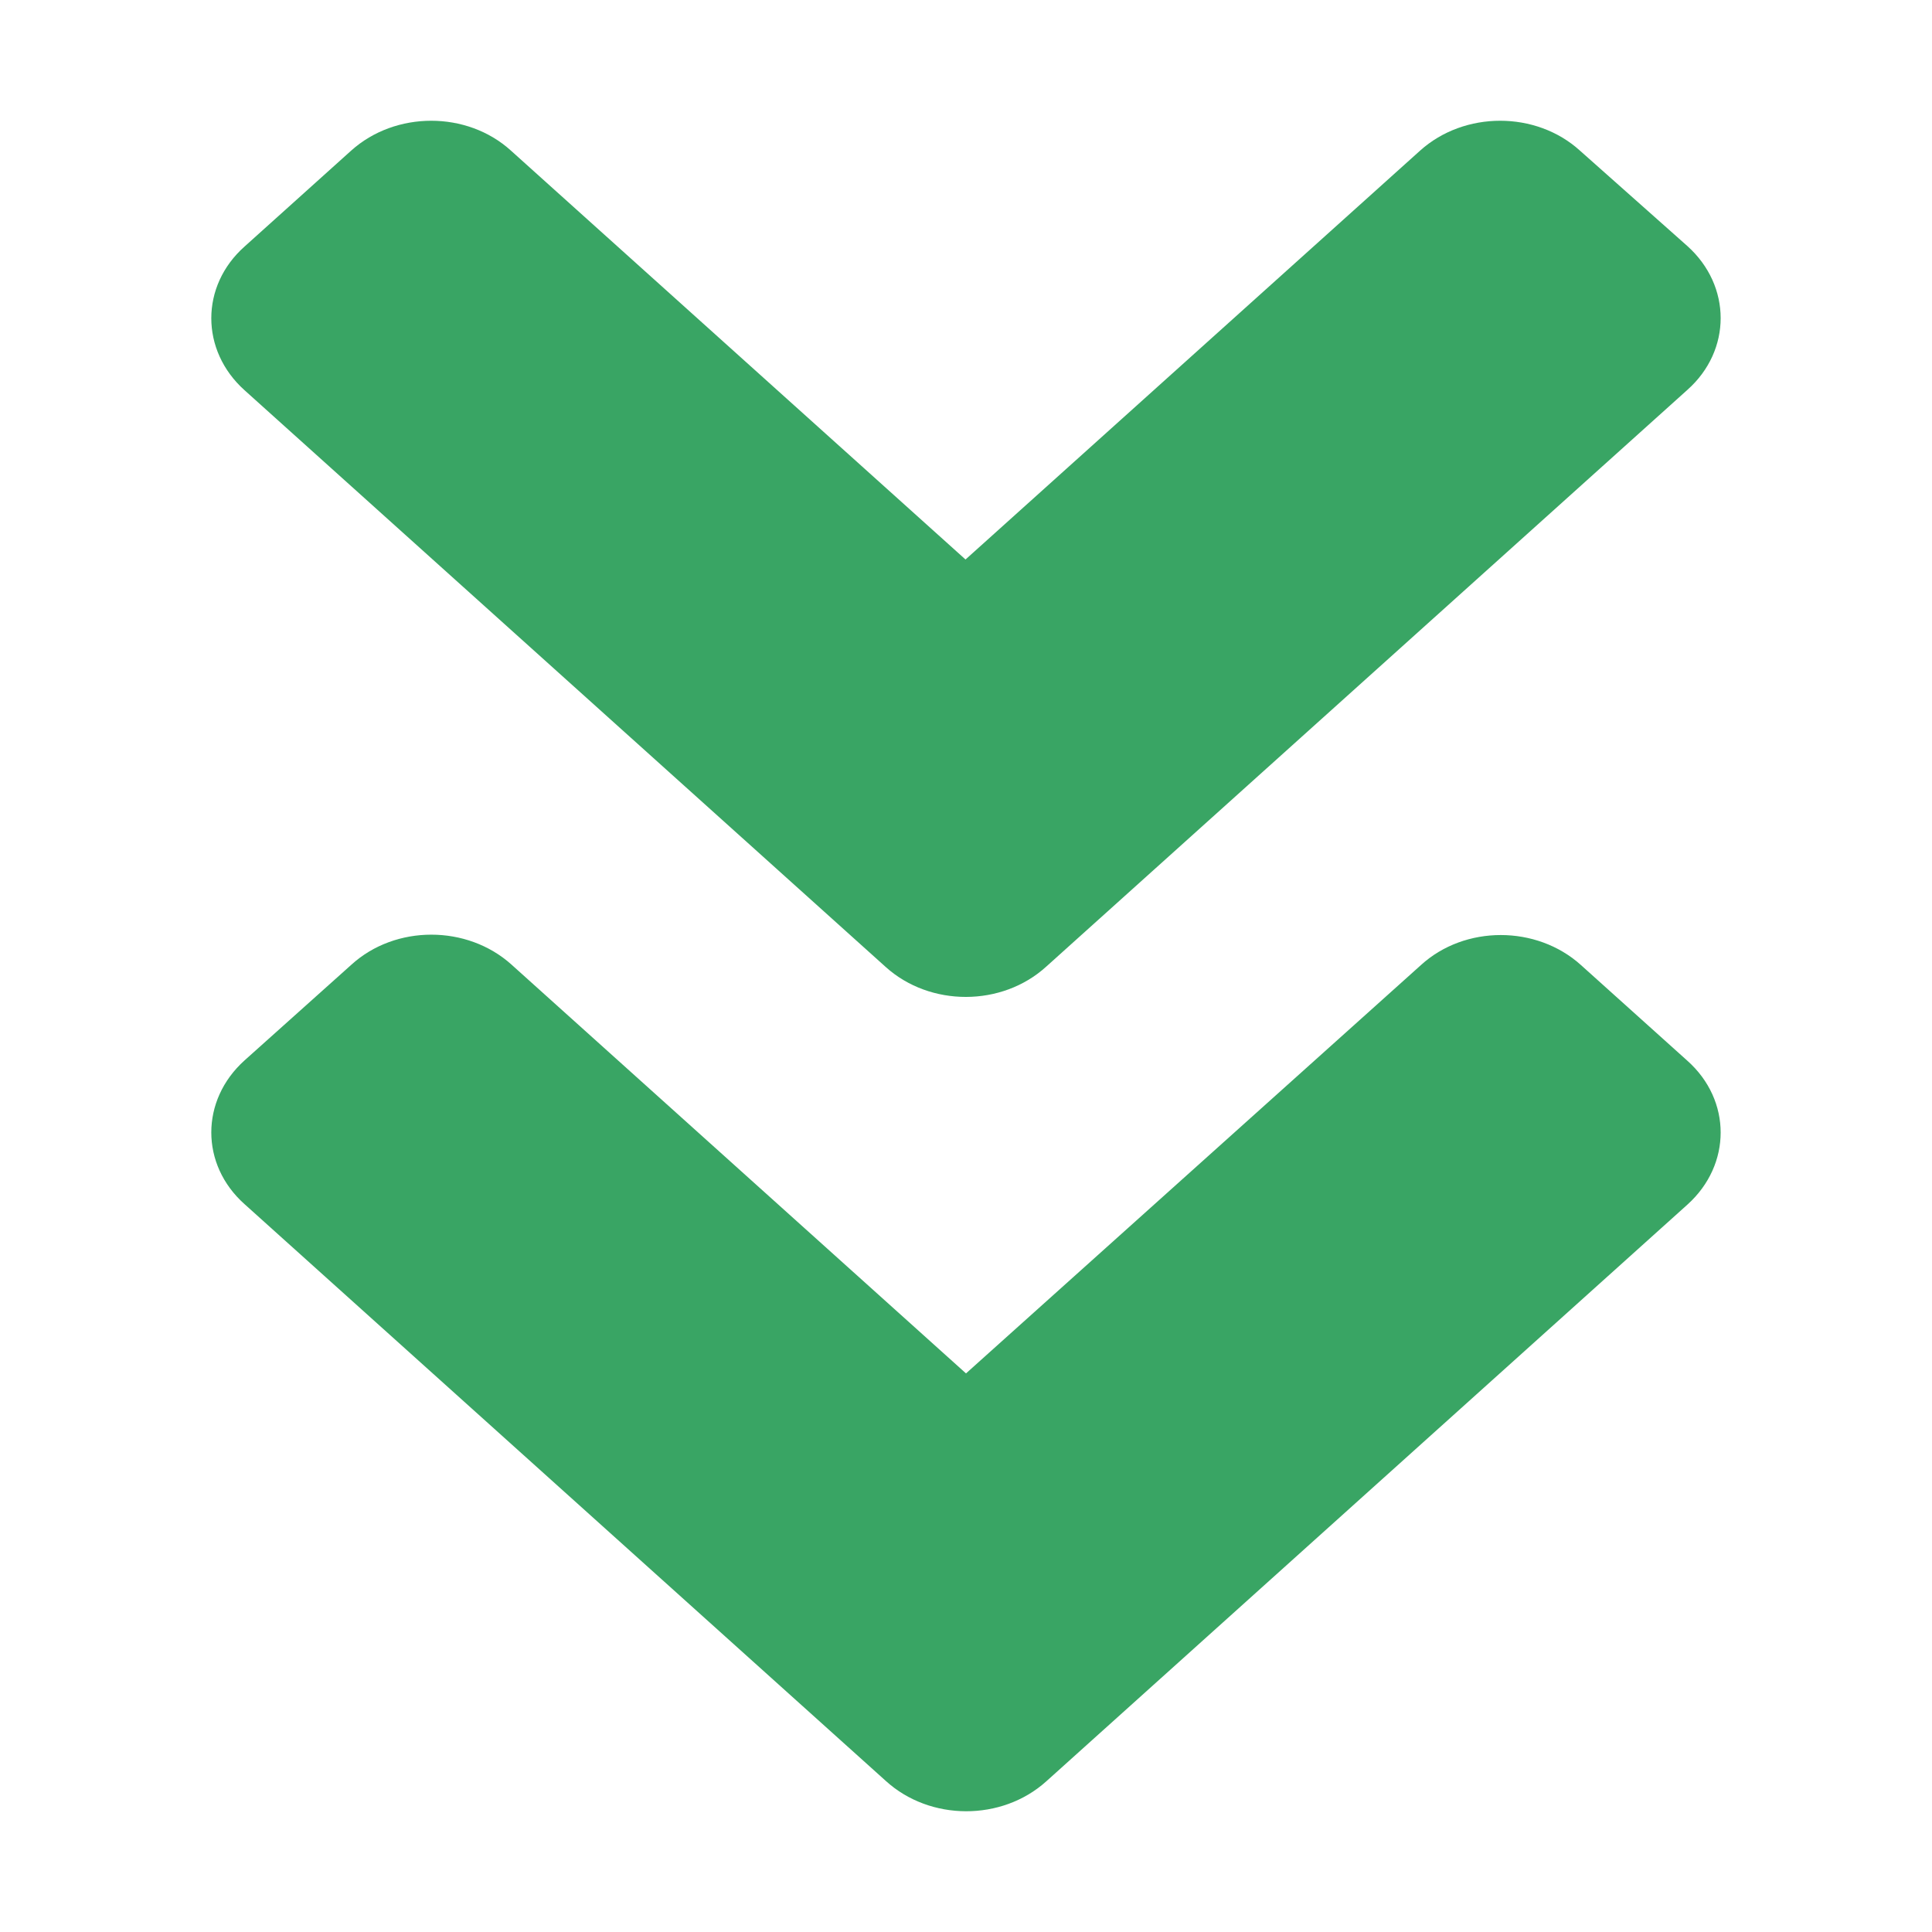
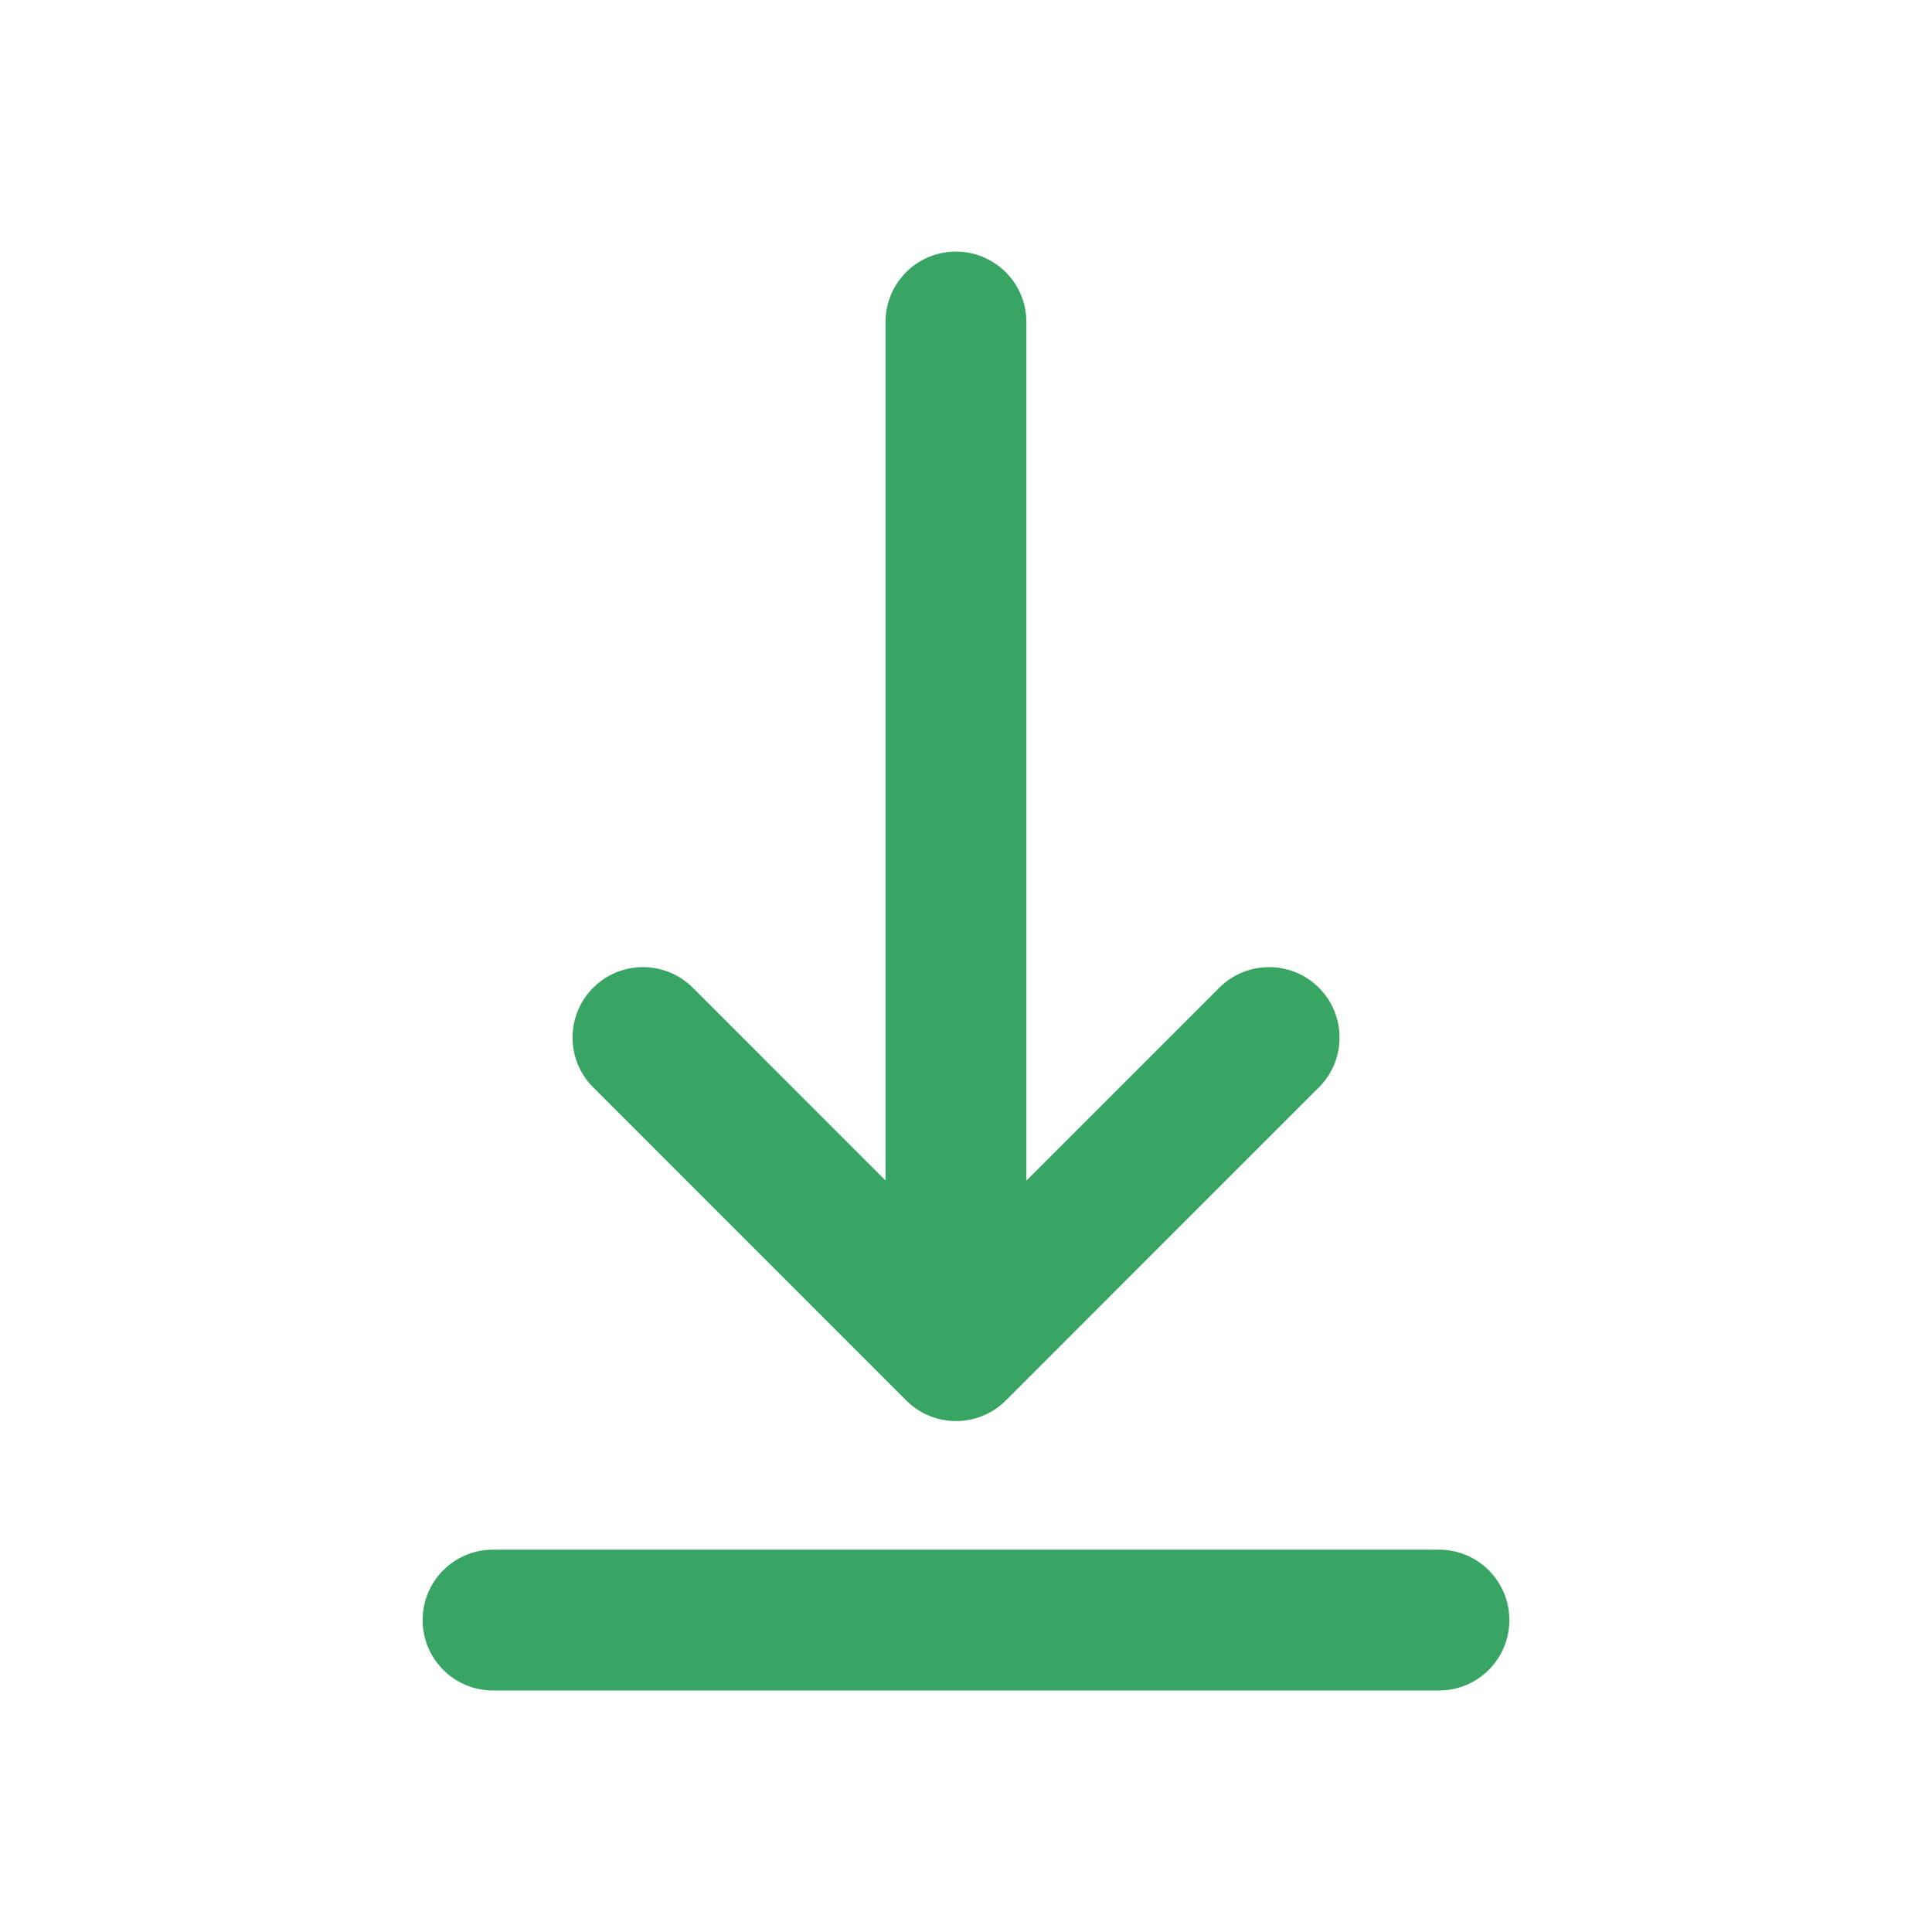
<svg xmlns="http://www.w3.org/2000/svg" width="32" height="32" viewBox="0 0 32 32" fill="none">
-   <path d="M14.672 16.018L4.051 6.464C3.316 5.804 3.316 4.736 4.051 4.083L5.816 2.495C6.55 1.835 7.737 1.835 8.463 2.495L15.992 9.267L23.521 2.495C24.255 1.835 25.442 1.835 26.169 2.495L27.949 4.076C28.683 4.736 28.683 5.804 27.949 6.457L17.328 16.011C16.594 16.678 15.406 16.678 14.672 16.018V16.018ZM17.328 29.506L27.949 19.952C28.683 19.291 28.683 18.224 27.949 17.57L26.184 15.983C25.45 15.322 24.263 15.322 23.537 15.983L16 22.748L8.471 15.976C7.737 15.316 6.55 15.316 5.823 15.976L4.051 17.563C3.316 18.224 3.316 19.291 4.051 19.945L14.672 29.498C15.406 30.166 16.594 30.166 17.328 29.506V29.506Z" fill="#39A564" />
+   <path d="M8.167 25.667H23.833C24.478 25.667 25 26.189 25 26.833C25 27.445 24.529 27.948 23.929 27.996L23.833 28H8.167C7.522 28 7 27.478 7 26.833C7 26.221 7.471 25.719 8.071 25.671L8.167 25.667H23.833H8.167ZM15.738 4.171L15.833 4.167C16.445 4.167 16.948 4.638 16.996 5.238L17 5.333V19.555L20.195 16.36C20.651 15.905 21.39 15.905 21.845 16.36C22.301 16.816 22.301 17.555 21.845 18.01L16.66 23.196C16.204 23.651 15.466 23.651 15.01 23.196L9.825 18.01C9.369 17.555 9.369 16.816 9.825 16.36C10.28 15.905 11.019 15.905 11.475 16.36L14.667 19.553V5.333C14.667 4.721 15.138 4.219 15.738 4.171L15.833 4.167L15.738 4.171Z" fill="#39A564" />
</svg>
